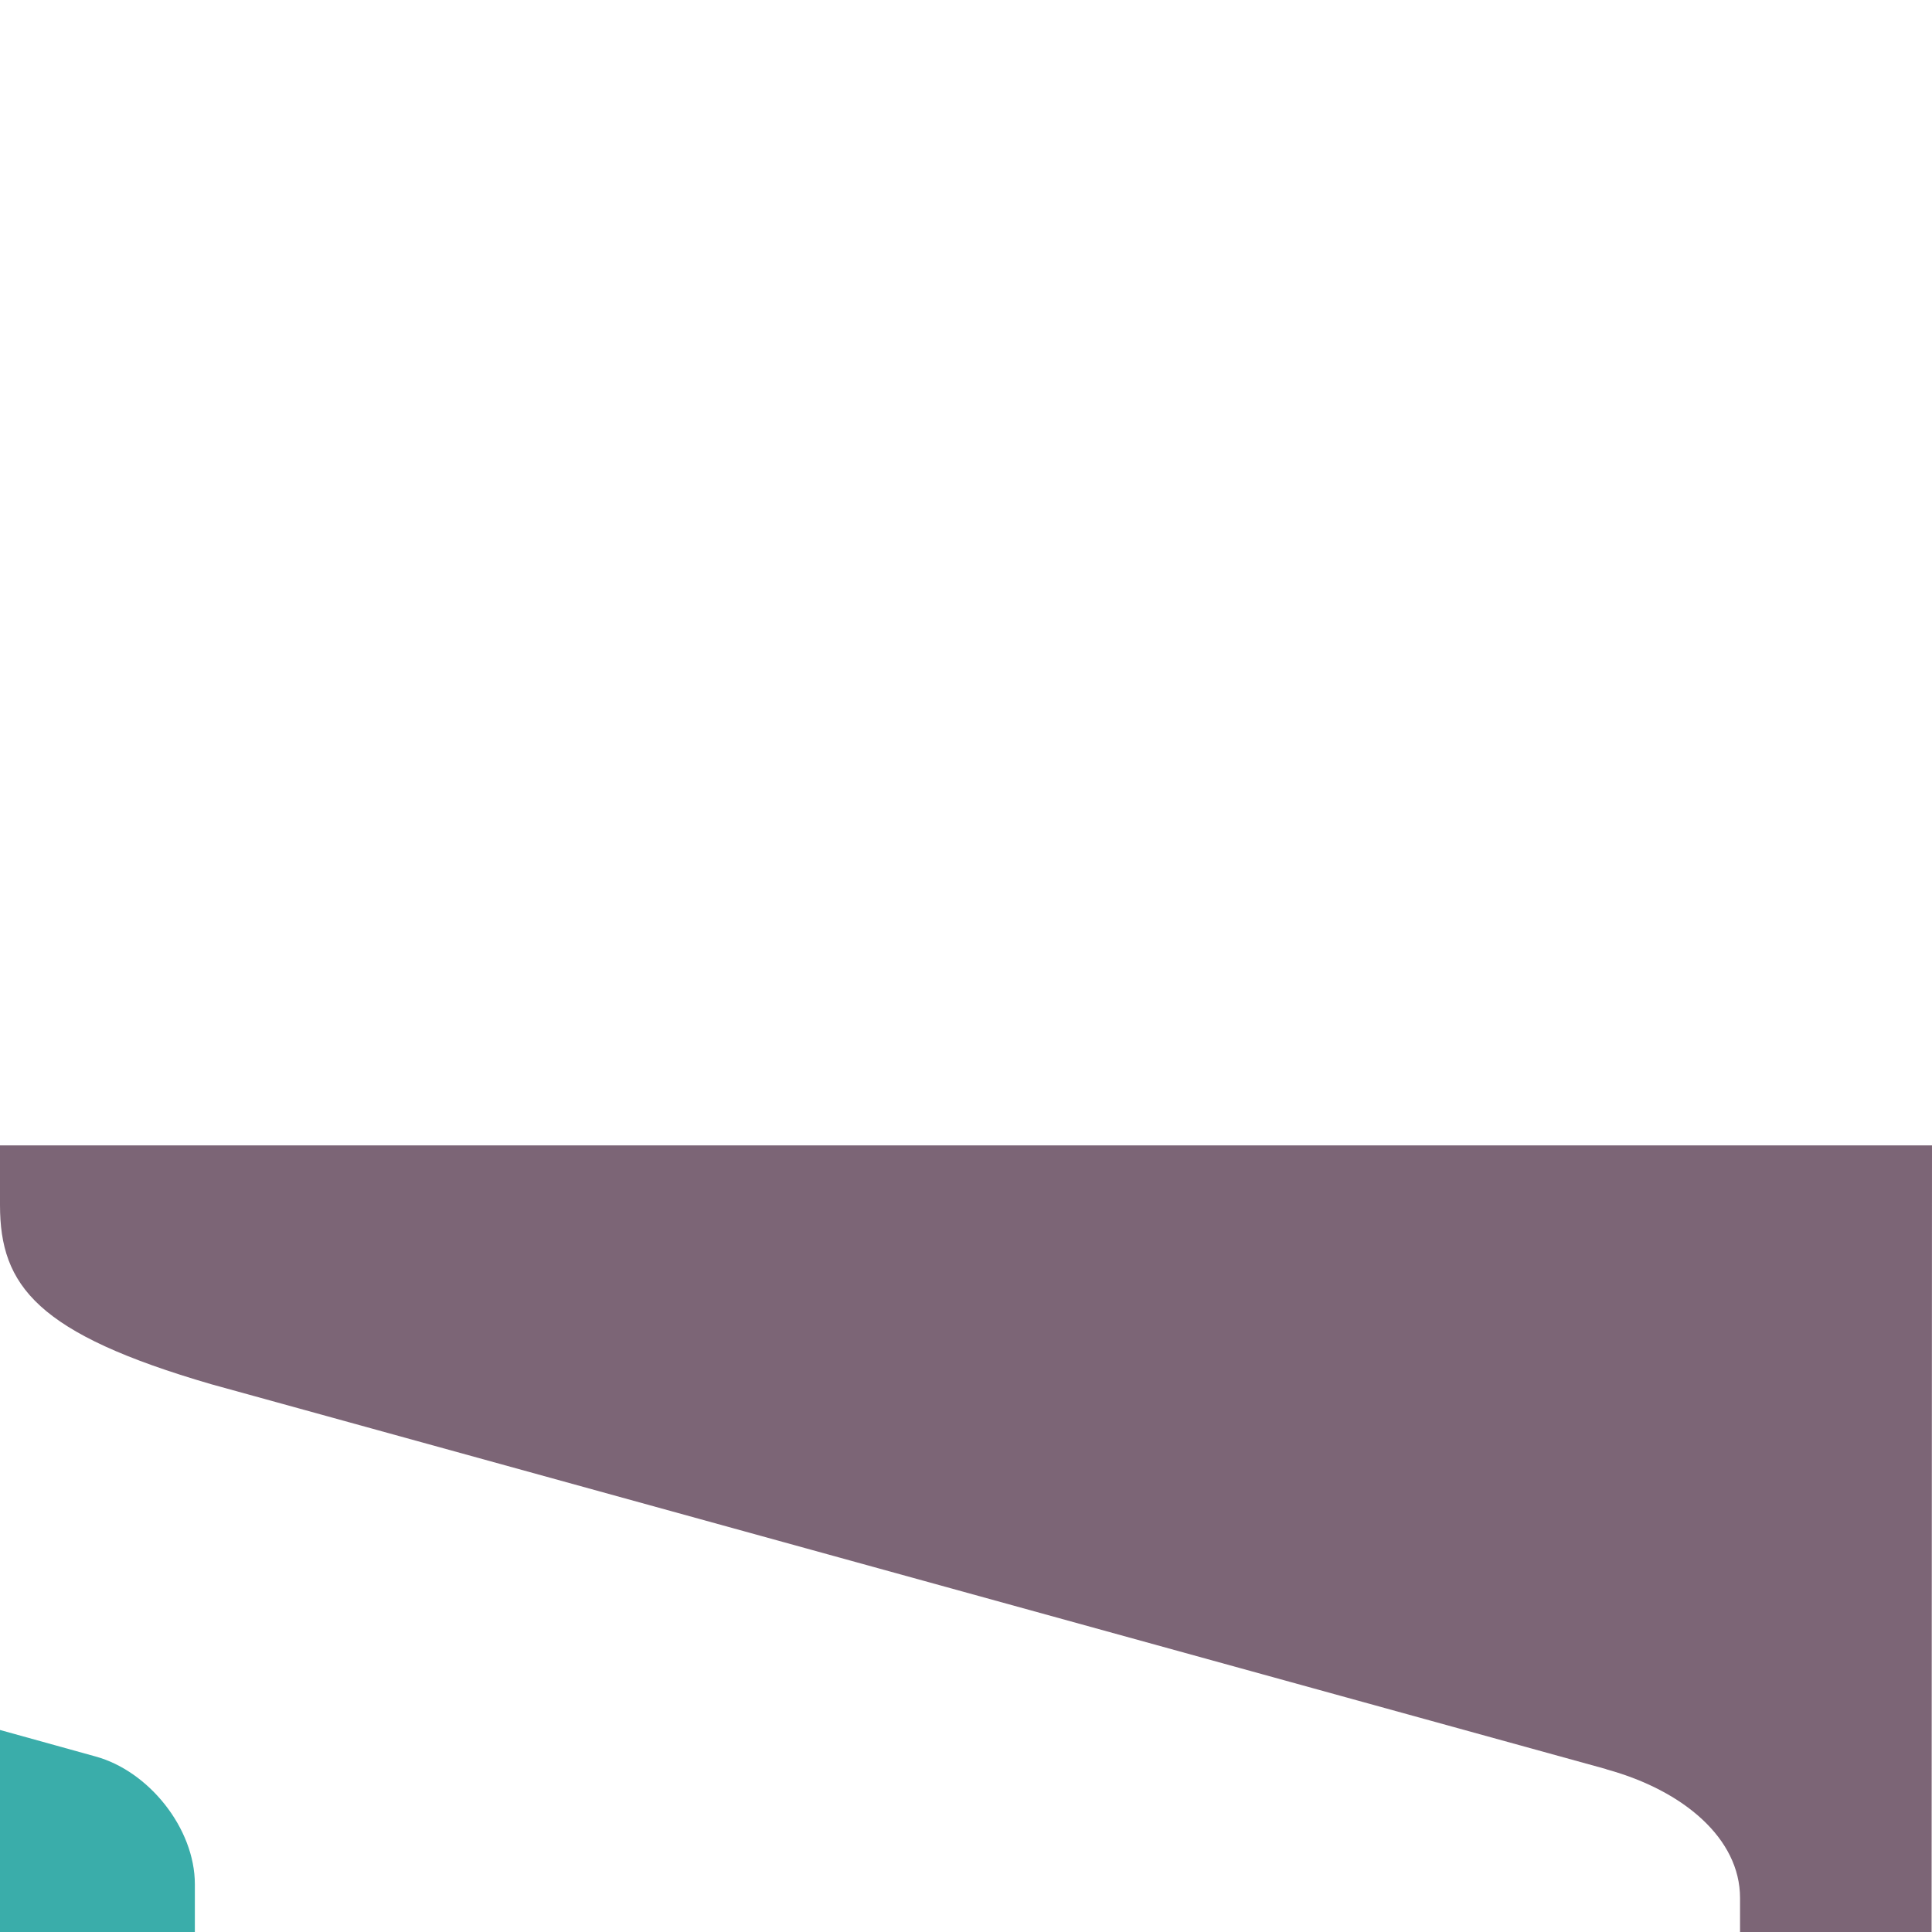
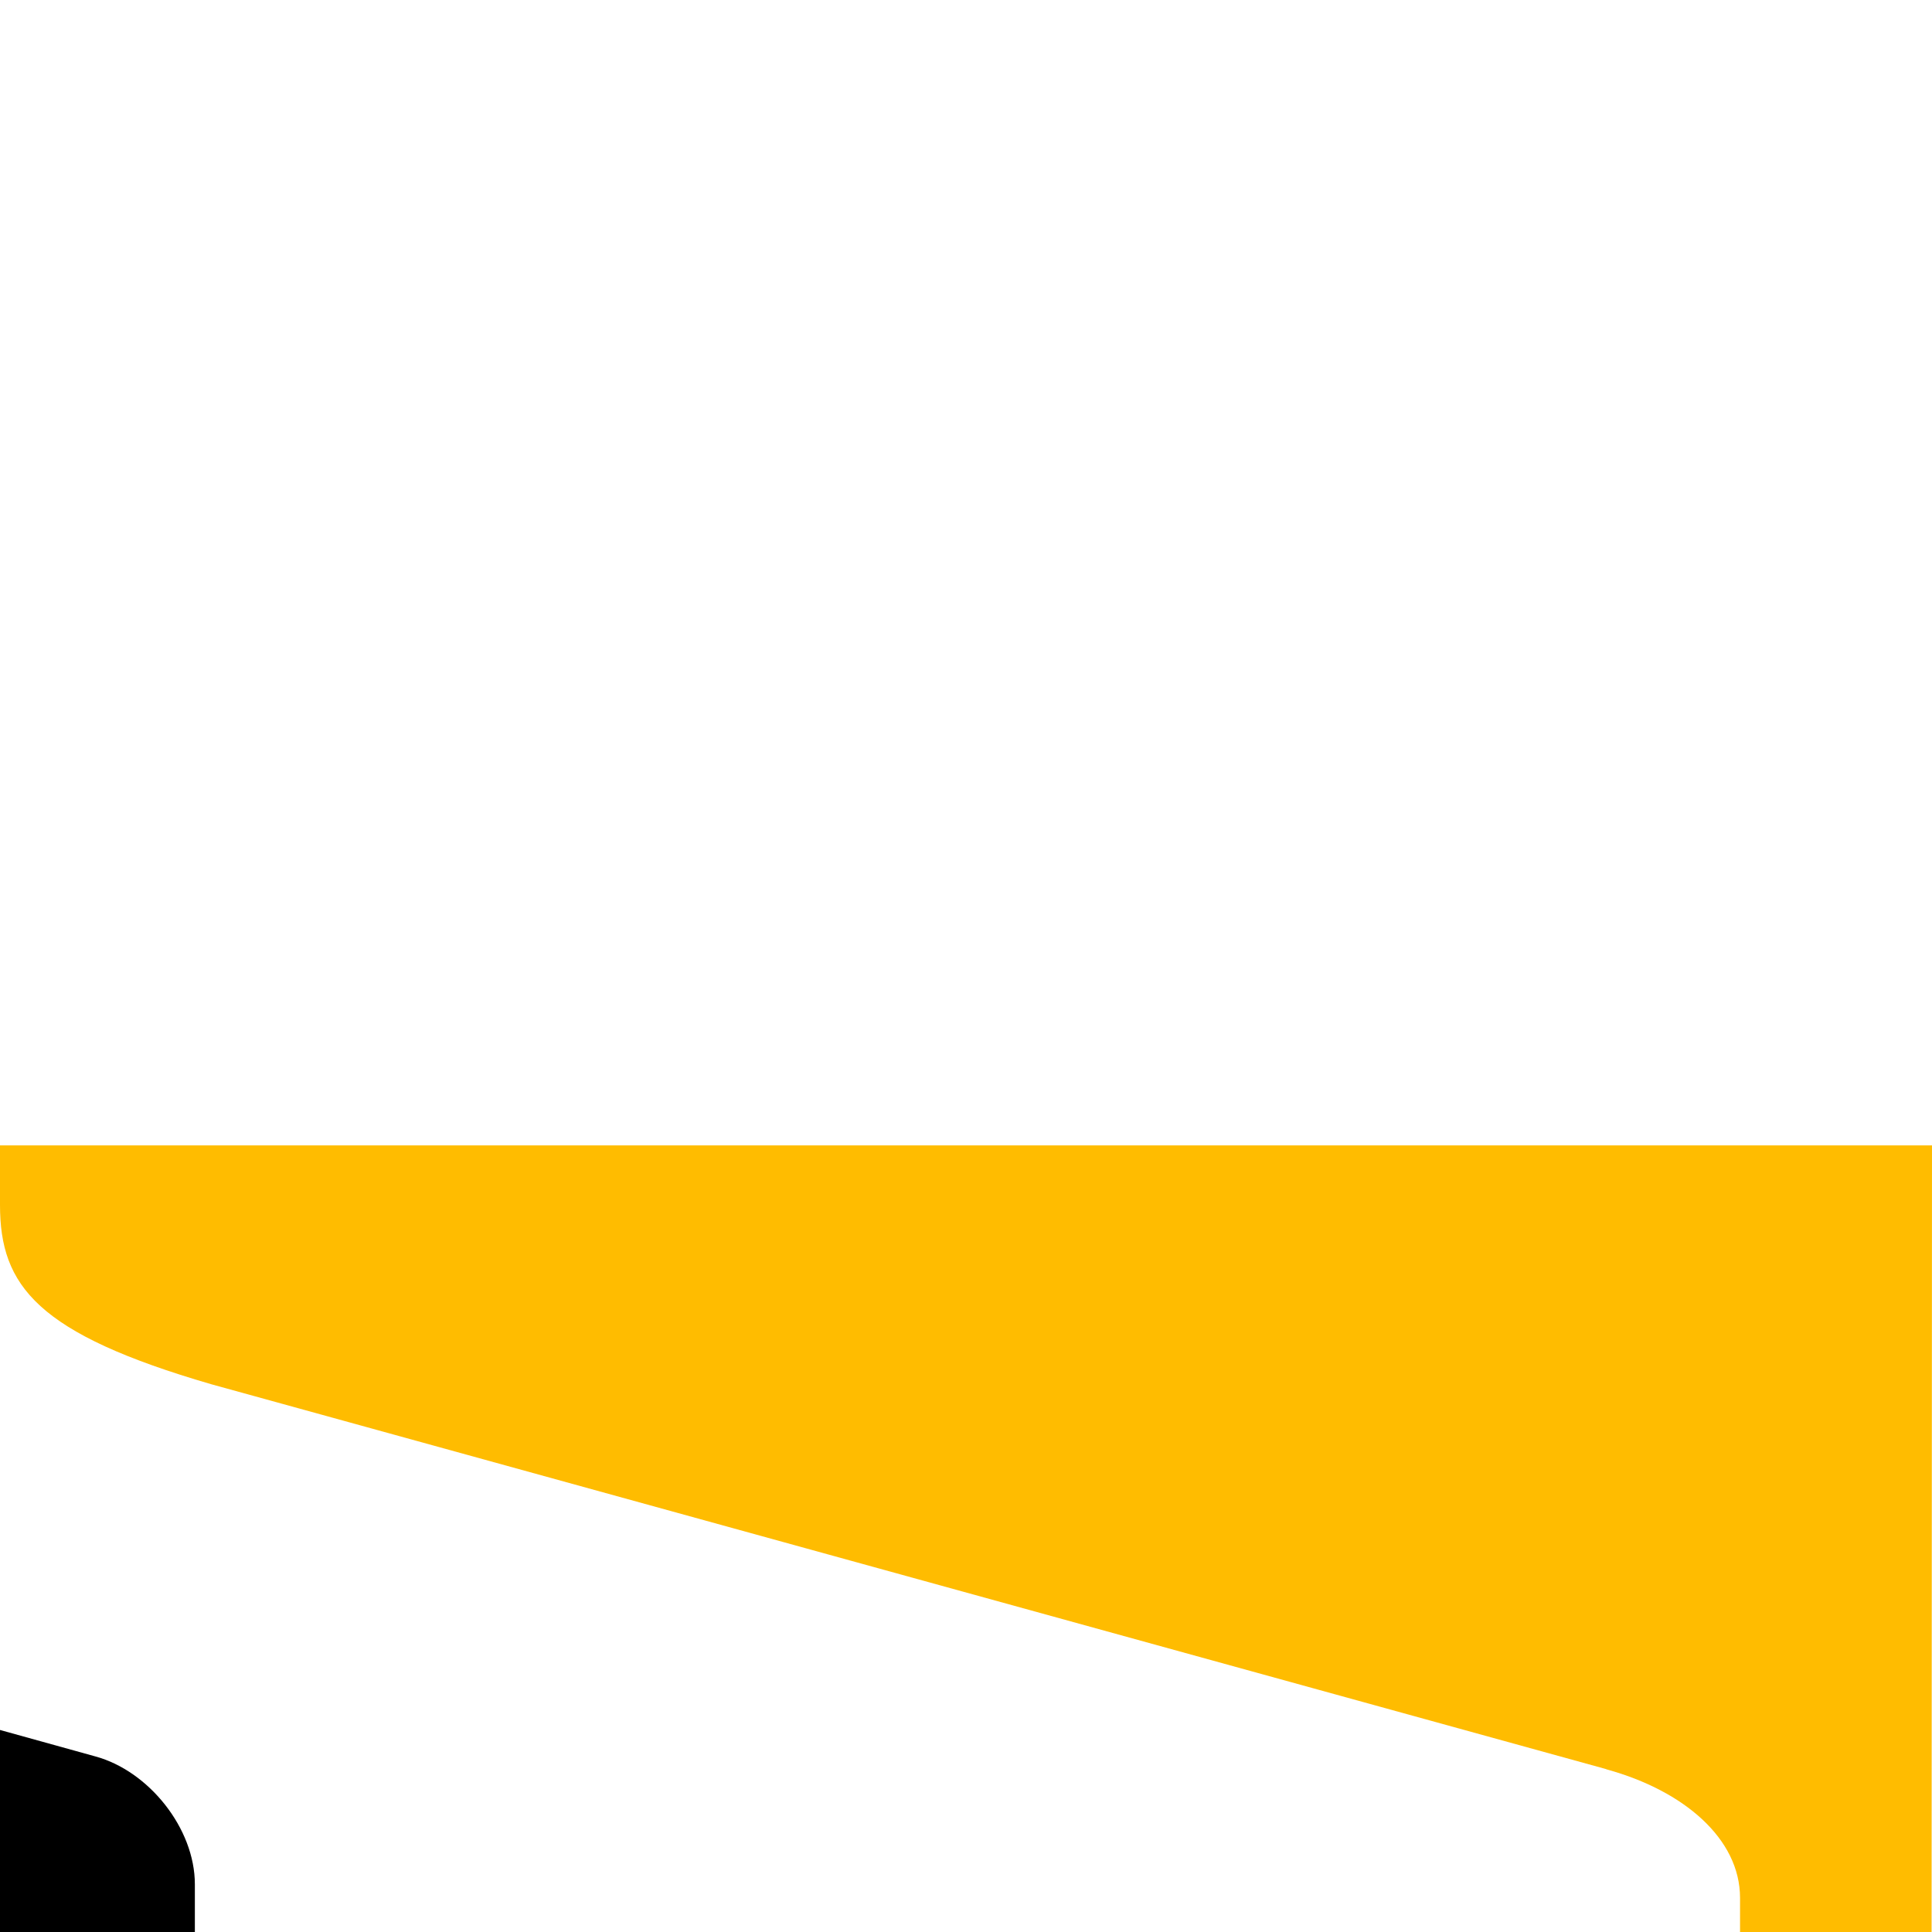
<svg xmlns="http://www.w3.org/2000/svg" id="Waves" viewBox="0 -830 1400 1400">
-   <path d="M1400,0H0V43.2c0,58.7,27,93.2,153.2,129.9L1163.3,451.8c.5.2.9.3,1.4.5,55.3,15.3,96.2,50,96.2,93V570h138.8Z" style="fill: #7c6576" />
-   <path d="M141.2,570V535.4c0-40.6-33.5-82.1-72-92.6L0,423.6V570Z" style="fill: #3aadaa" />
+   <path d="M1400,0H0V43.2c0,58.7,27,93.2,153.2,129.9L1163.3,451.8c.5.2.9.3,1.4.5,55.3,15.3,96.2,50,96.2,93V570h138.8Z" style="fill: #ffbc00" />
+   <path d="M141.2,570V535.4c0-40.6-33.5-82.1-72-92.6L0,423.6V570Z" style="fill: ##ffbc00" />
</svg>
